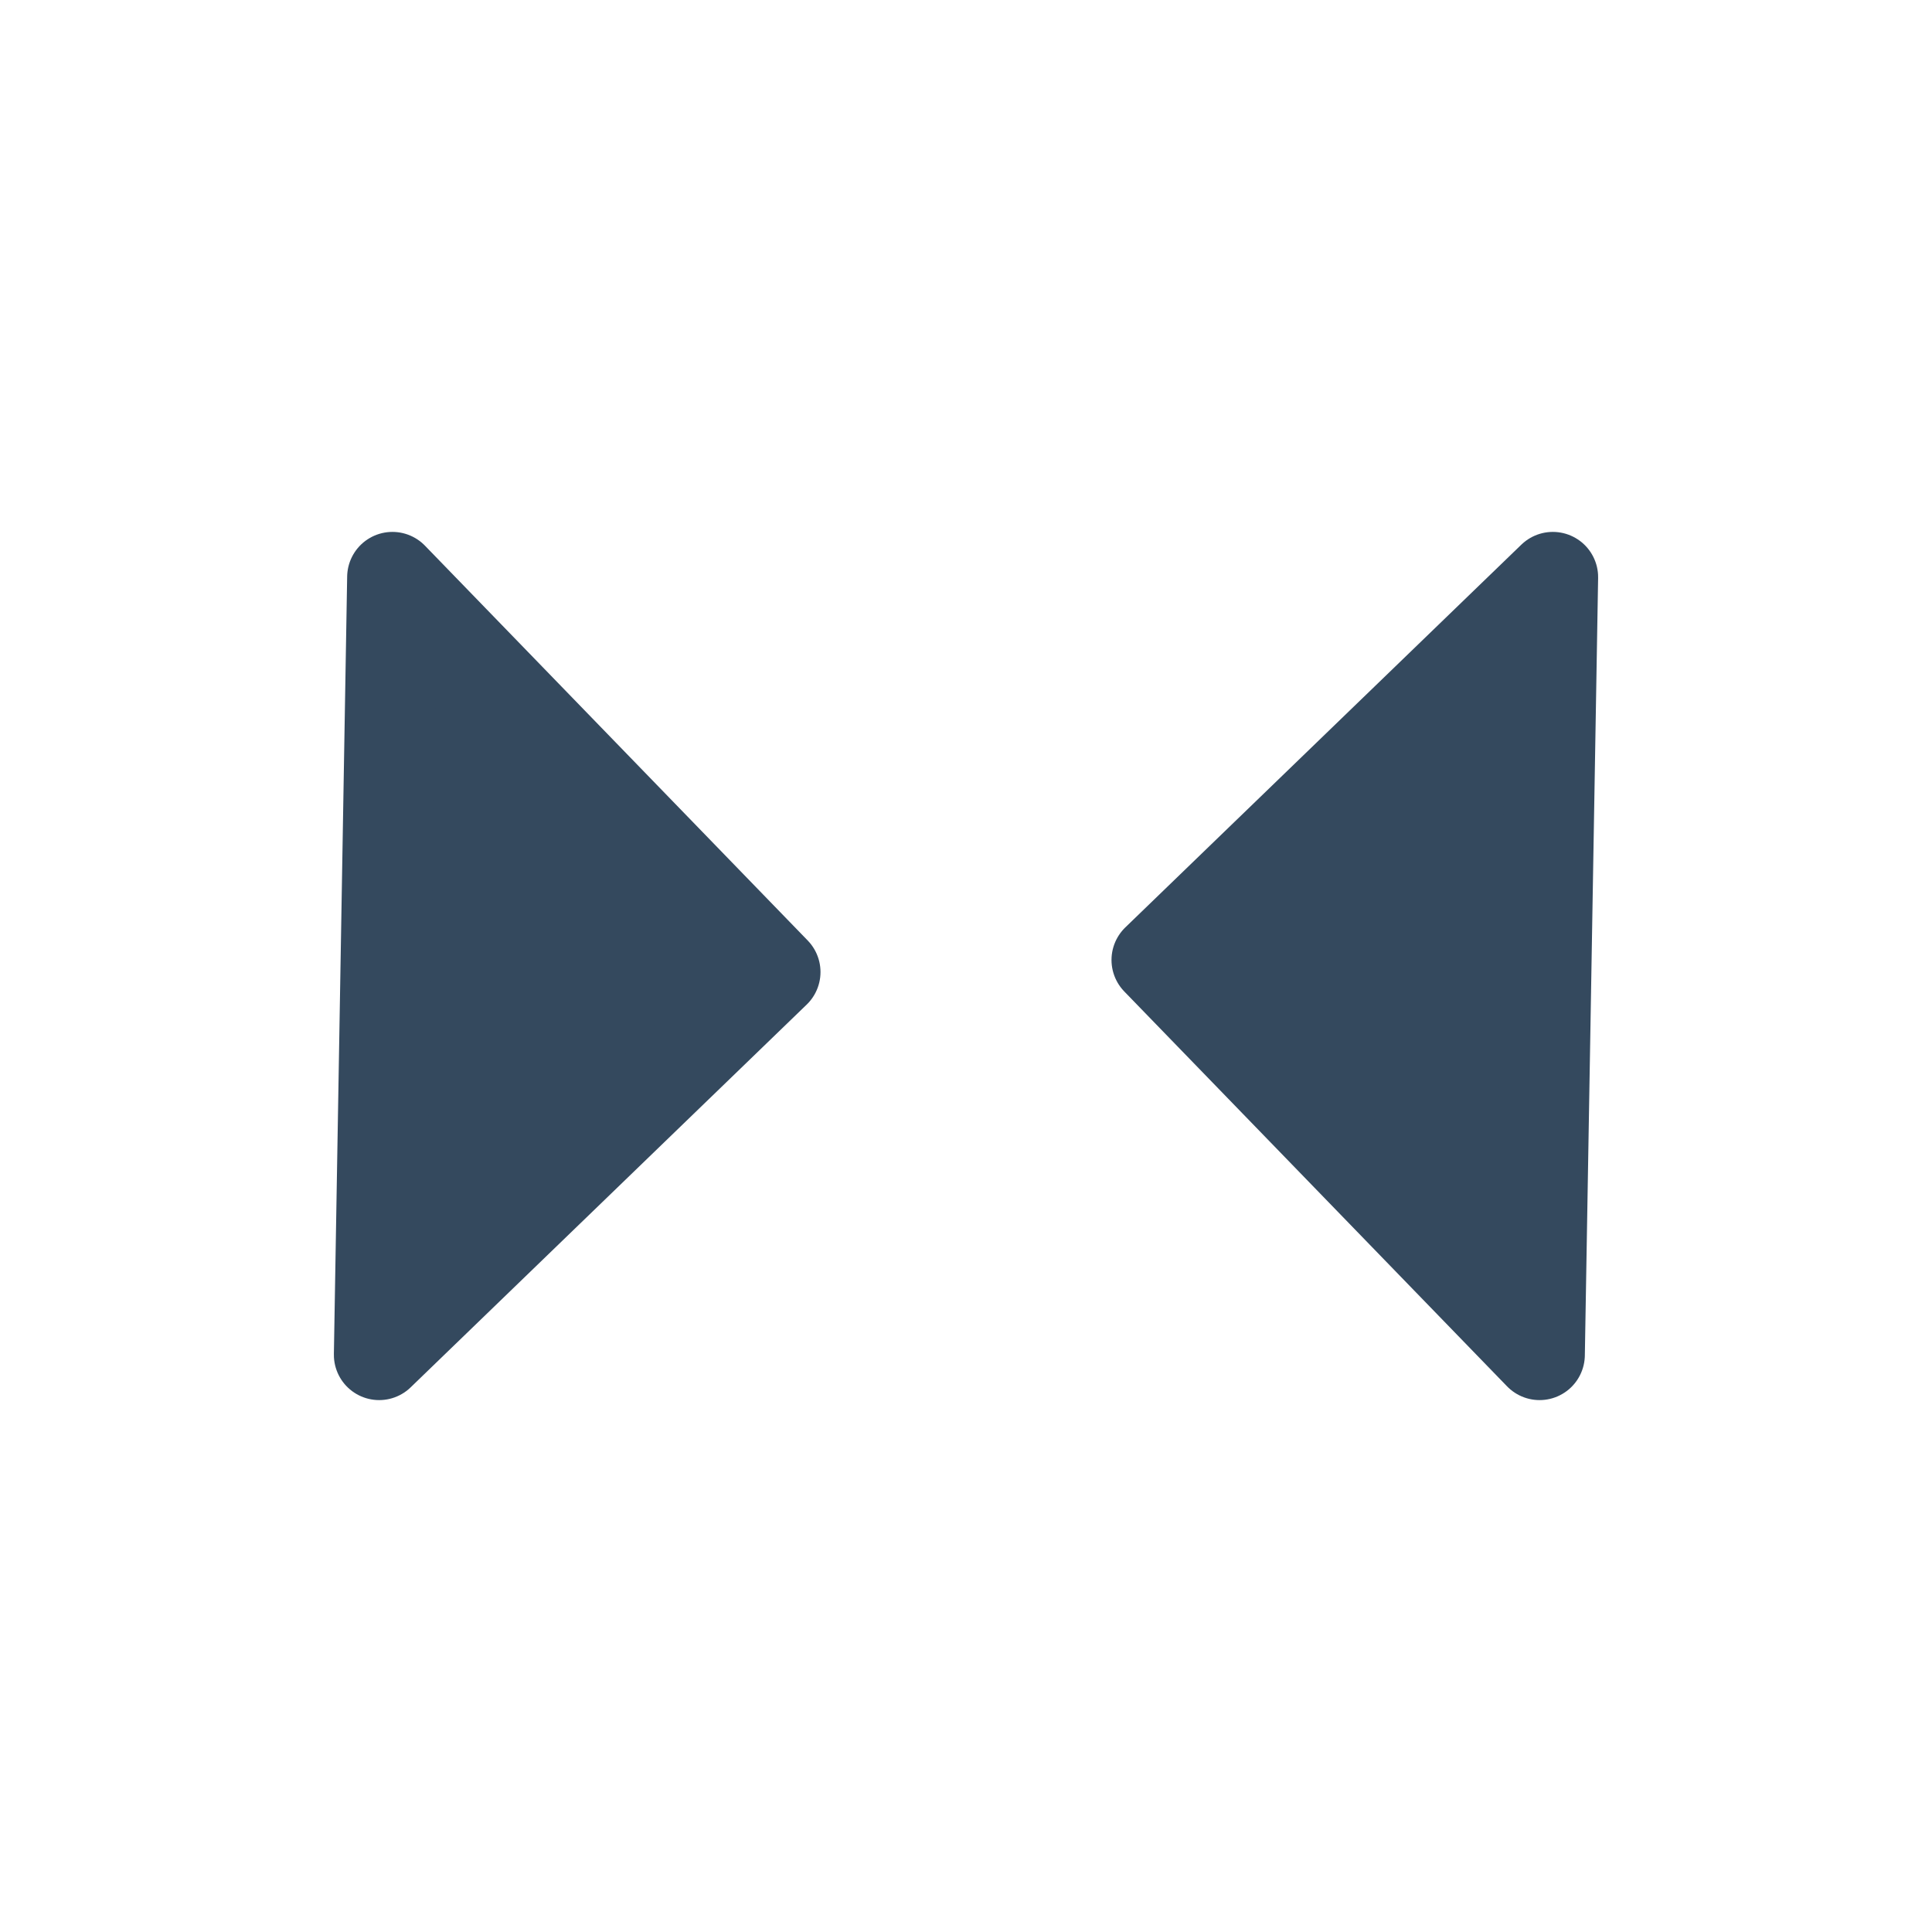
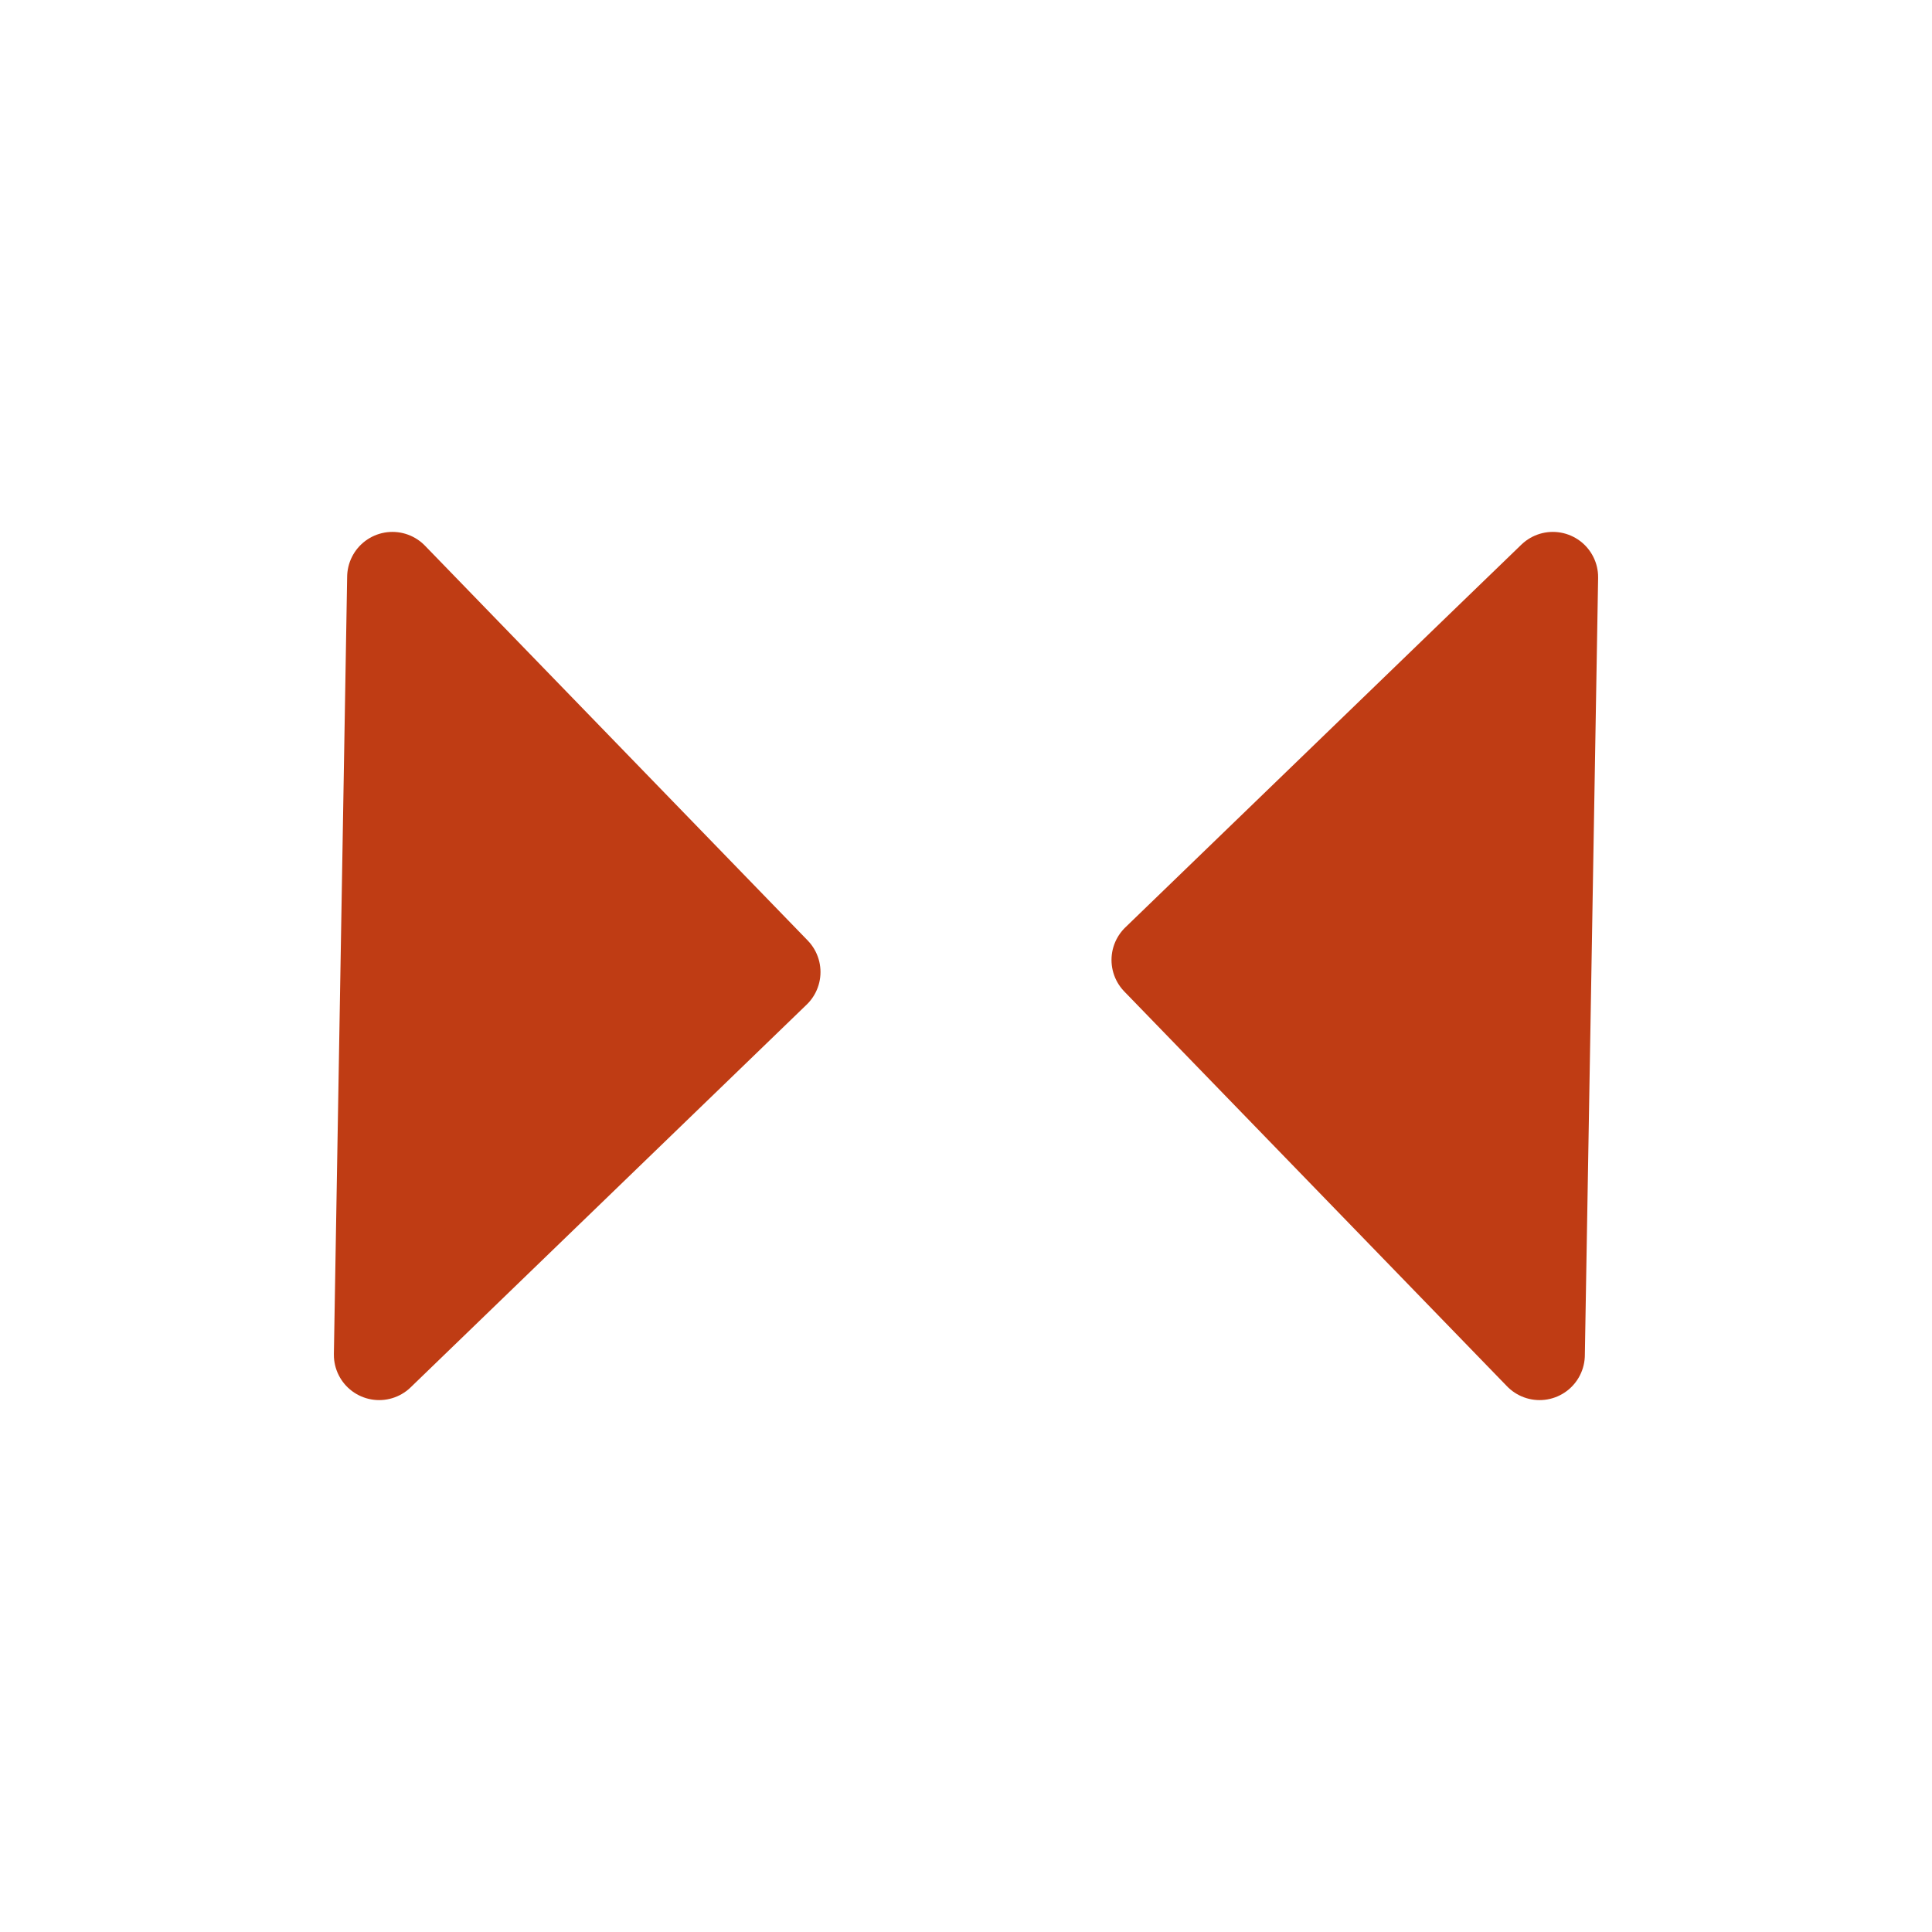
<svg xmlns="http://www.w3.org/2000/svg" viewBox="0 0 16 16">
  <defs>
-     <style>.cls-1{fill:#34495e;stroke:#34495e;stroke-linecap:round;stroke-linejoin:round;stroke-width:0.75px;}</style>
+     <style>.cls-1{fill:#bf3c14;stroke:#bf3c14;stroke-linecap:round;stroke-linejoin:round;stroke-width:0.75px;}</style>
  </defs>
  <g id="_3" data-name="3">
    <polygon class="cls-1" points="6.42 8.05 3.14 11.22 3.25 4.78 6.42 8.05" />
    <polygon class="cls-1" points="9.58 7.95 12.86 4.78 12.75 11.22 9.58 7.95" />
  </g>
</svg>
